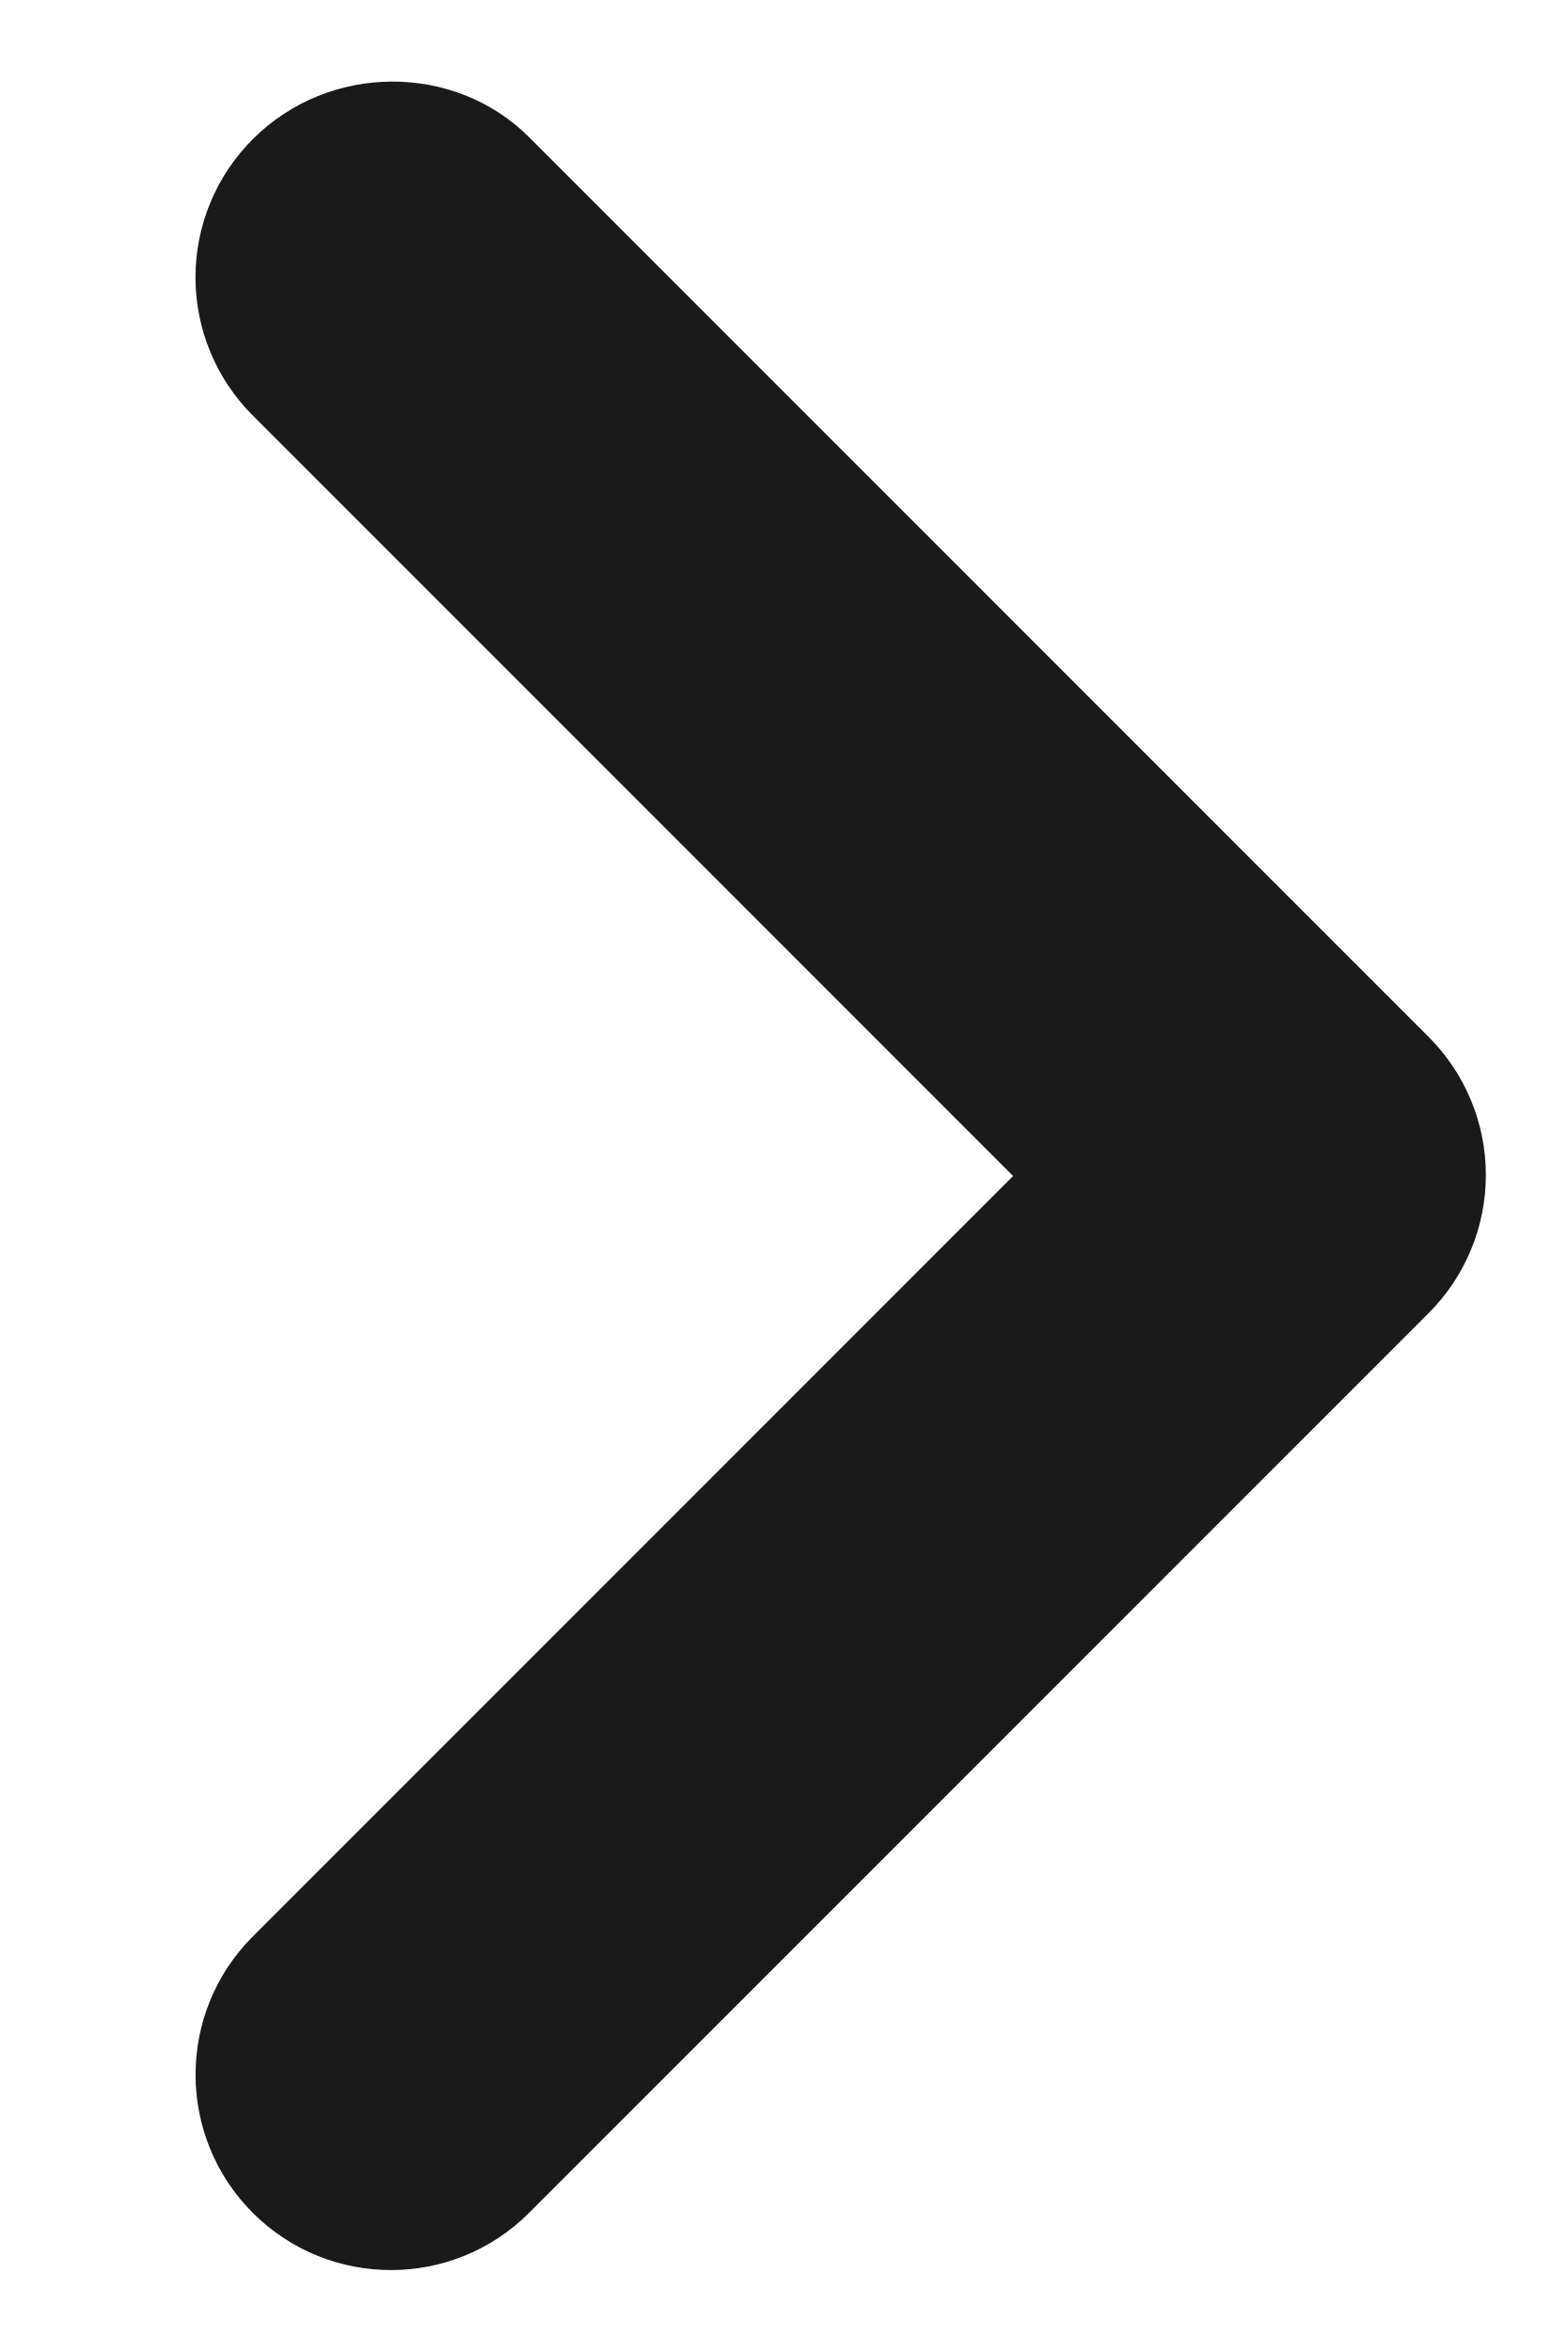
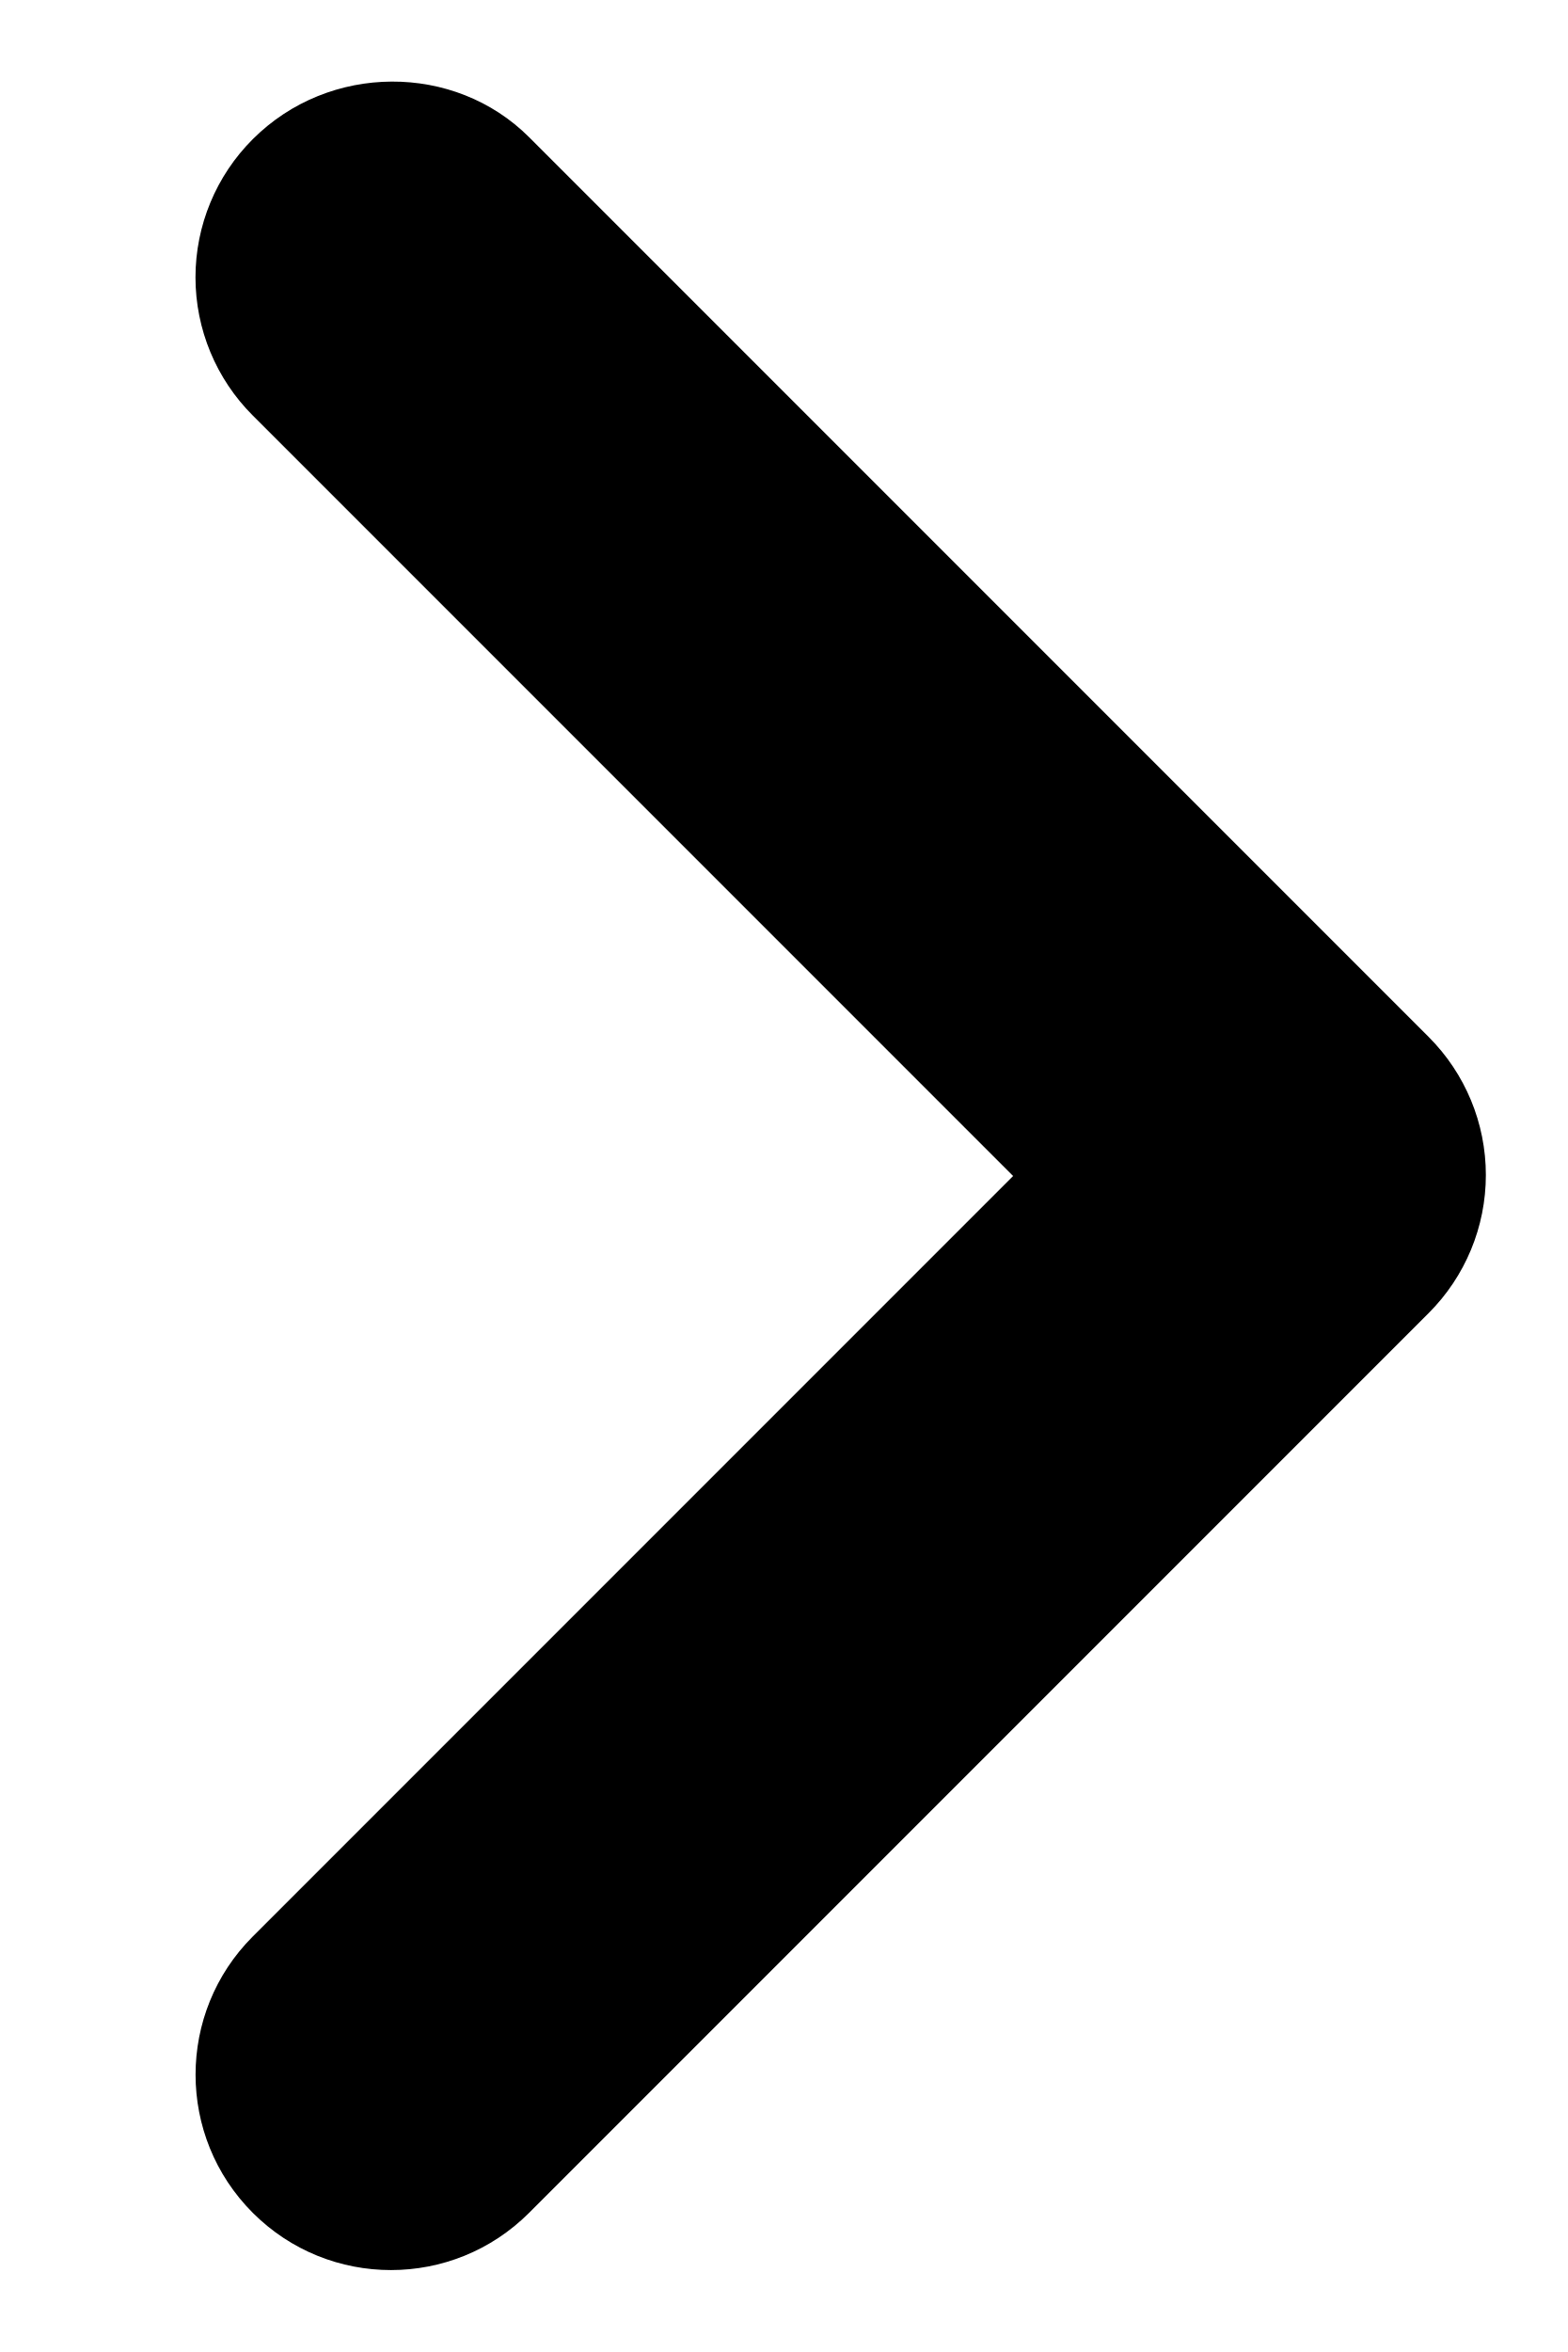
- <svg xmlns="http://www.w3.org/2000/svg" width="8" height="12" fill="none">
-   <path d="M1.29.71a.996.996 0 000 1.41L5.17 6 1.29 9.88a.996.996 0 101.41 1.41L7.29 6.7a.996.996 0 000-1.41L2.7.7C2.32.32 1.68.32 1.29.71z" fill="#1A1A1A" />
+ <svg xmlns="http://www.w3.org/2000/svg" width="8" height="12">
+   <path d="M1.29.71a.996.996 0 000 1.41L5.17 6 1.29 9.88a.996.996 0 101.41 1.41L7.29 6.7a.996.996 0 000-1.41L2.7.7C2.32.32 1.68.32 1.29.71z" fill="currentColor" />
</svg>
